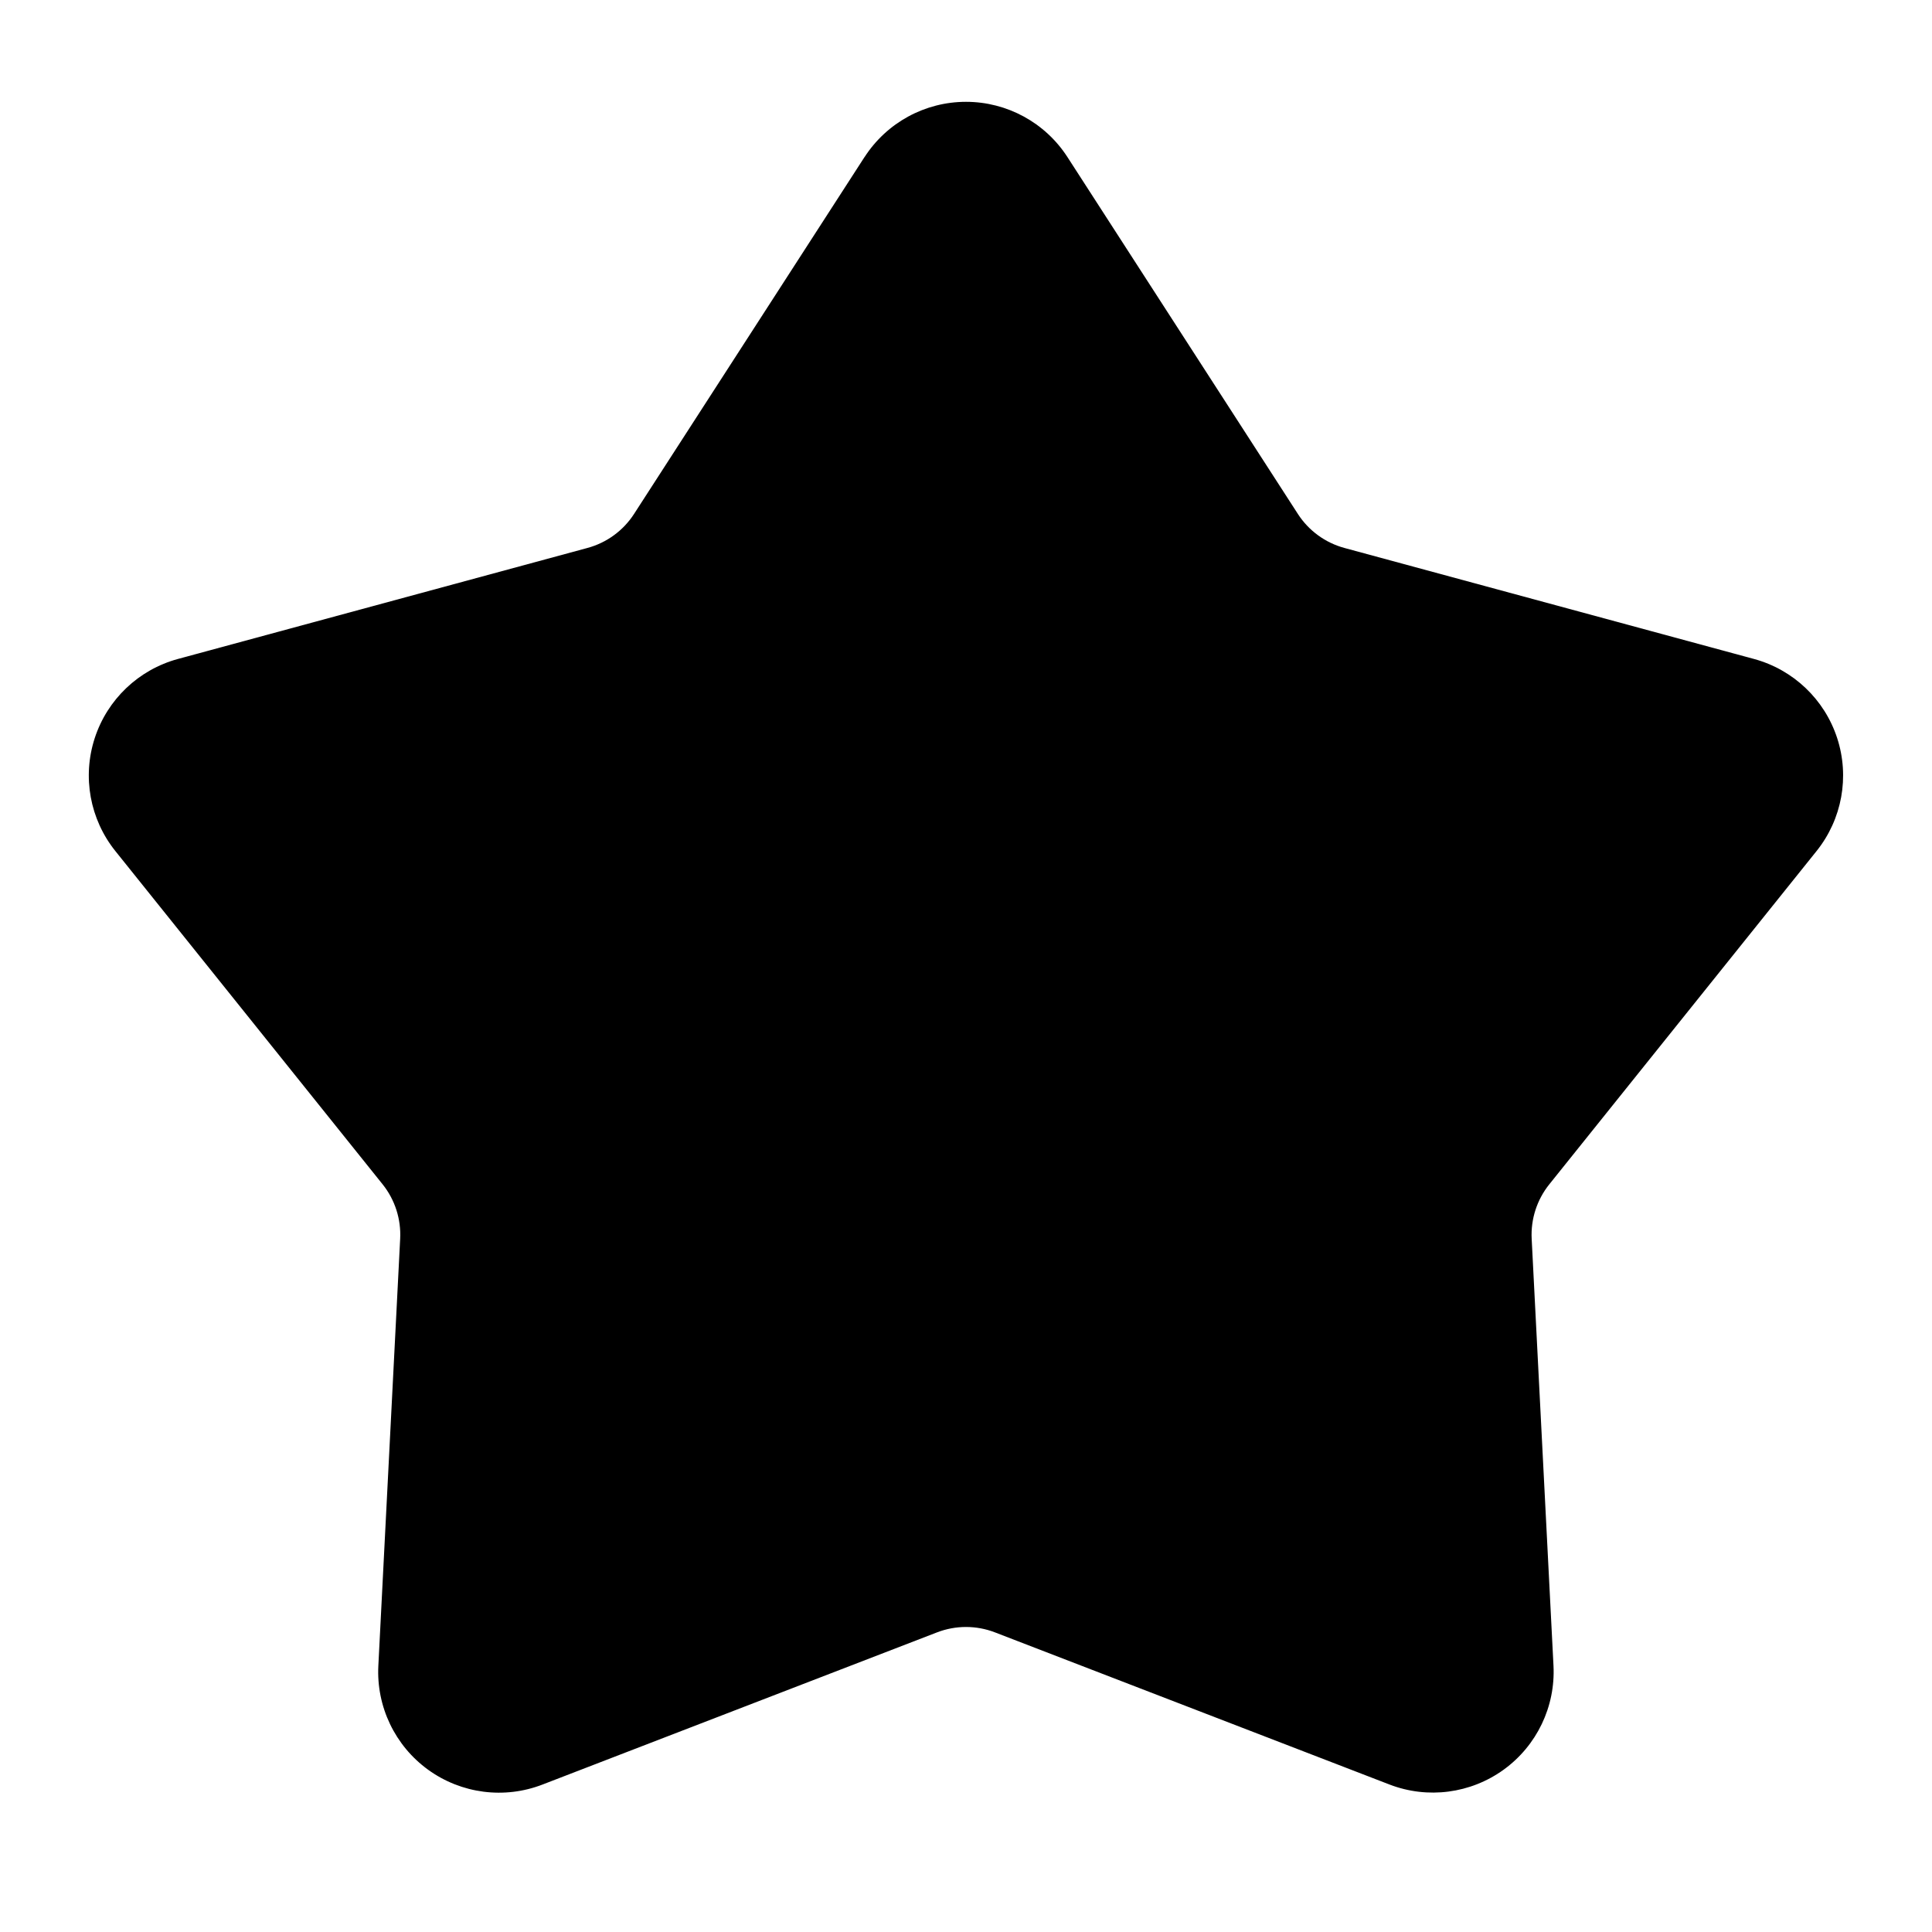
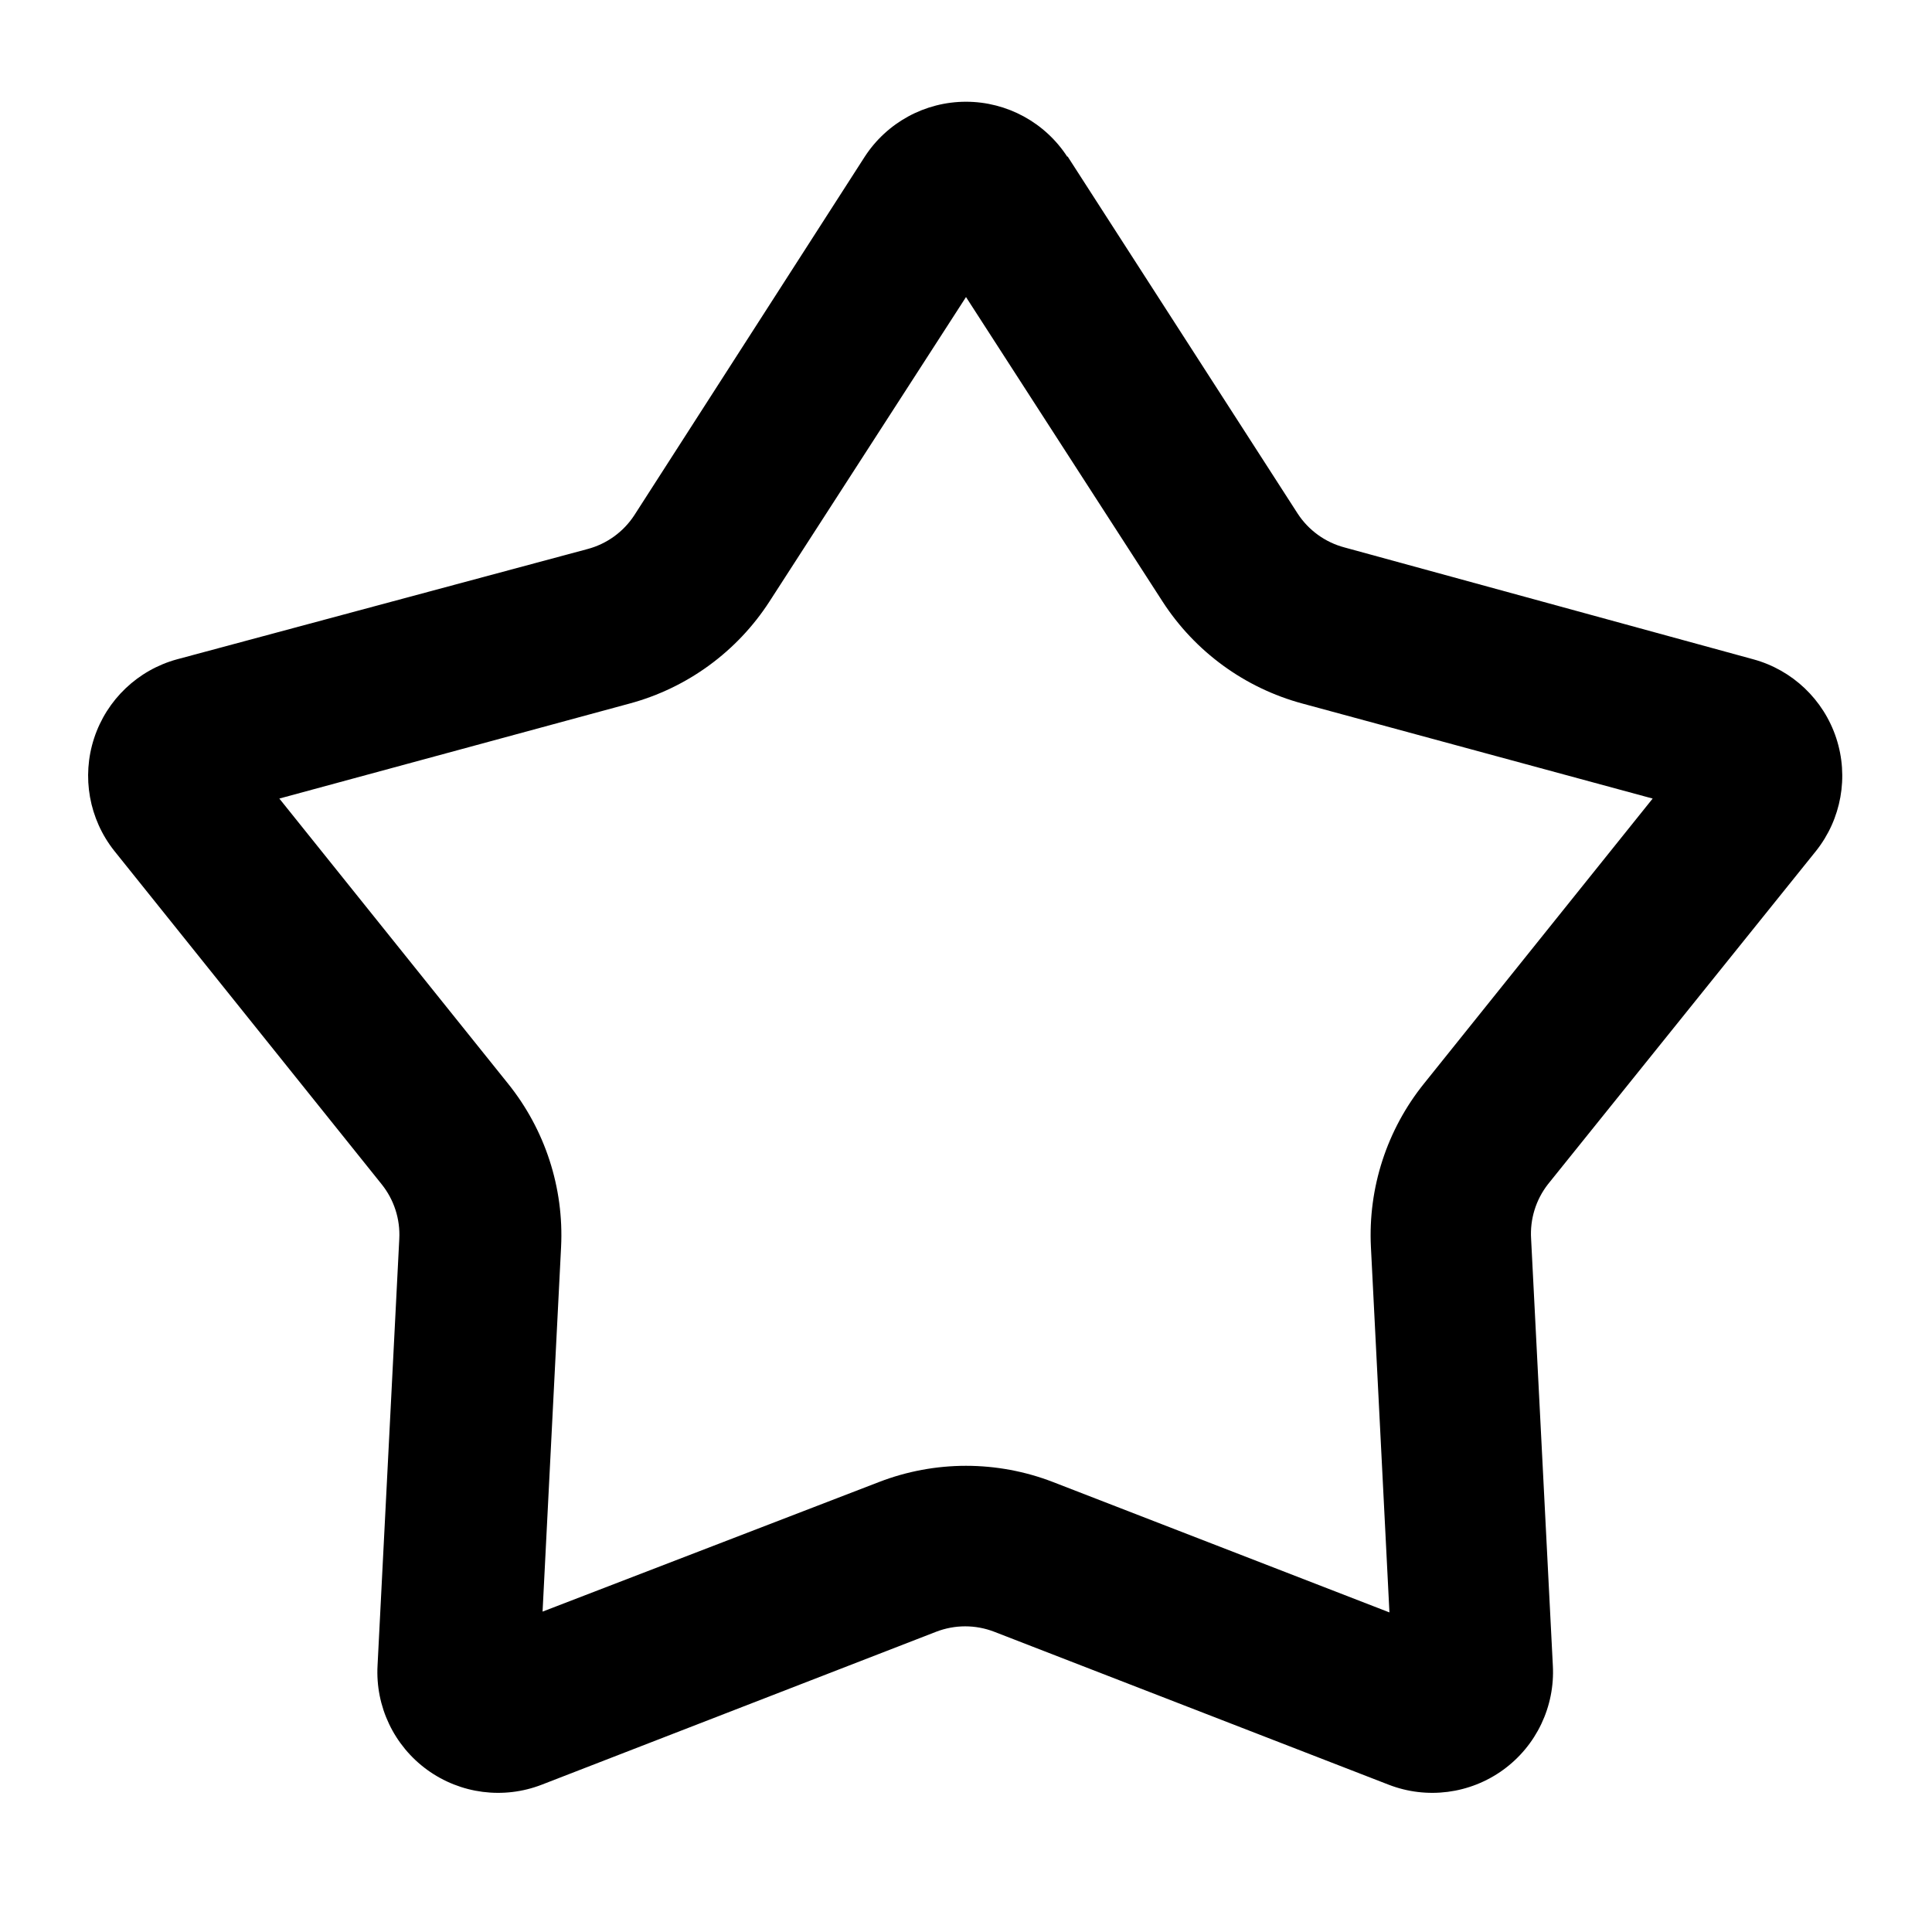
- <svg xmlns="http://www.w3.org/2000/svg" width="1em" height="1em" viewBox="0 0 24 24" fill="none" data-icon="CollectFilled">
-   <path d="M10.74 1.951a1.5 1.5 0 0 1 2.52 0l2.863 4.434a1 1 0 0 0 .578.422l5.088 1.379a1.5 1.5 0 0 1 .777 2.386l-3.32 4.14a1 1 0 0 0-.219.677l.271 5.303a1.5 1.5 0 0 1-2.037 1.476l-4.901-1.89a1 1 0 0 0-.72 0l-4.9 1.89a1.5 1.5 0 0 1-2.04-1.476l.271-5.303a1 1 0 0 0-.218-.677l-3.32-4.14a1.5 1.5 0 0 1 .777-2.386l5.087-1.379a1 1 0 0 0 .579-.422L10.74 1.95Z" fill="currentColor" />
+ <svg width="20" height="20" viewBox="0 0 24 24" fill="none">
+   <path d="M12 3.69l2.44 3.78a3 3 0 001.74 1.27l4.35 1.18-2.84 3.54a3 3 0 00-.66 2.03l.23 4.54-4.18-1.62a3 3 0 00-2.16 0l-4.18 1.61.23-4.53a3 3 0 00-.66-2.03L3.47 9.92l4.35-1.18a3 3 0 001.74-1.27L12 3.69zm1.26-1.74a1.5 1.5 0 00-2.52 0L7.88 6.4a1 1 0 01-.58.42L2.2 8.19a1.5 1.5 0 00-.78 2.38l3.32 4.14a1 1 0 01.22.68l-.27 5.3a1.5 1.5 0 002.04 1.48l4.9-1.9a1 1 0 01.72 0l4.9 1.9a1.5 1.5 0 002.04-1.48l-.27-5.3a1 1 0 01.21-.68l3.33-4.14a1.5 1.5 0 00-.78-2.38L16.7 6.8a1 1 0 01-.58-.42l-2.86-4.44z" fill="currentColor" />
</svg>
